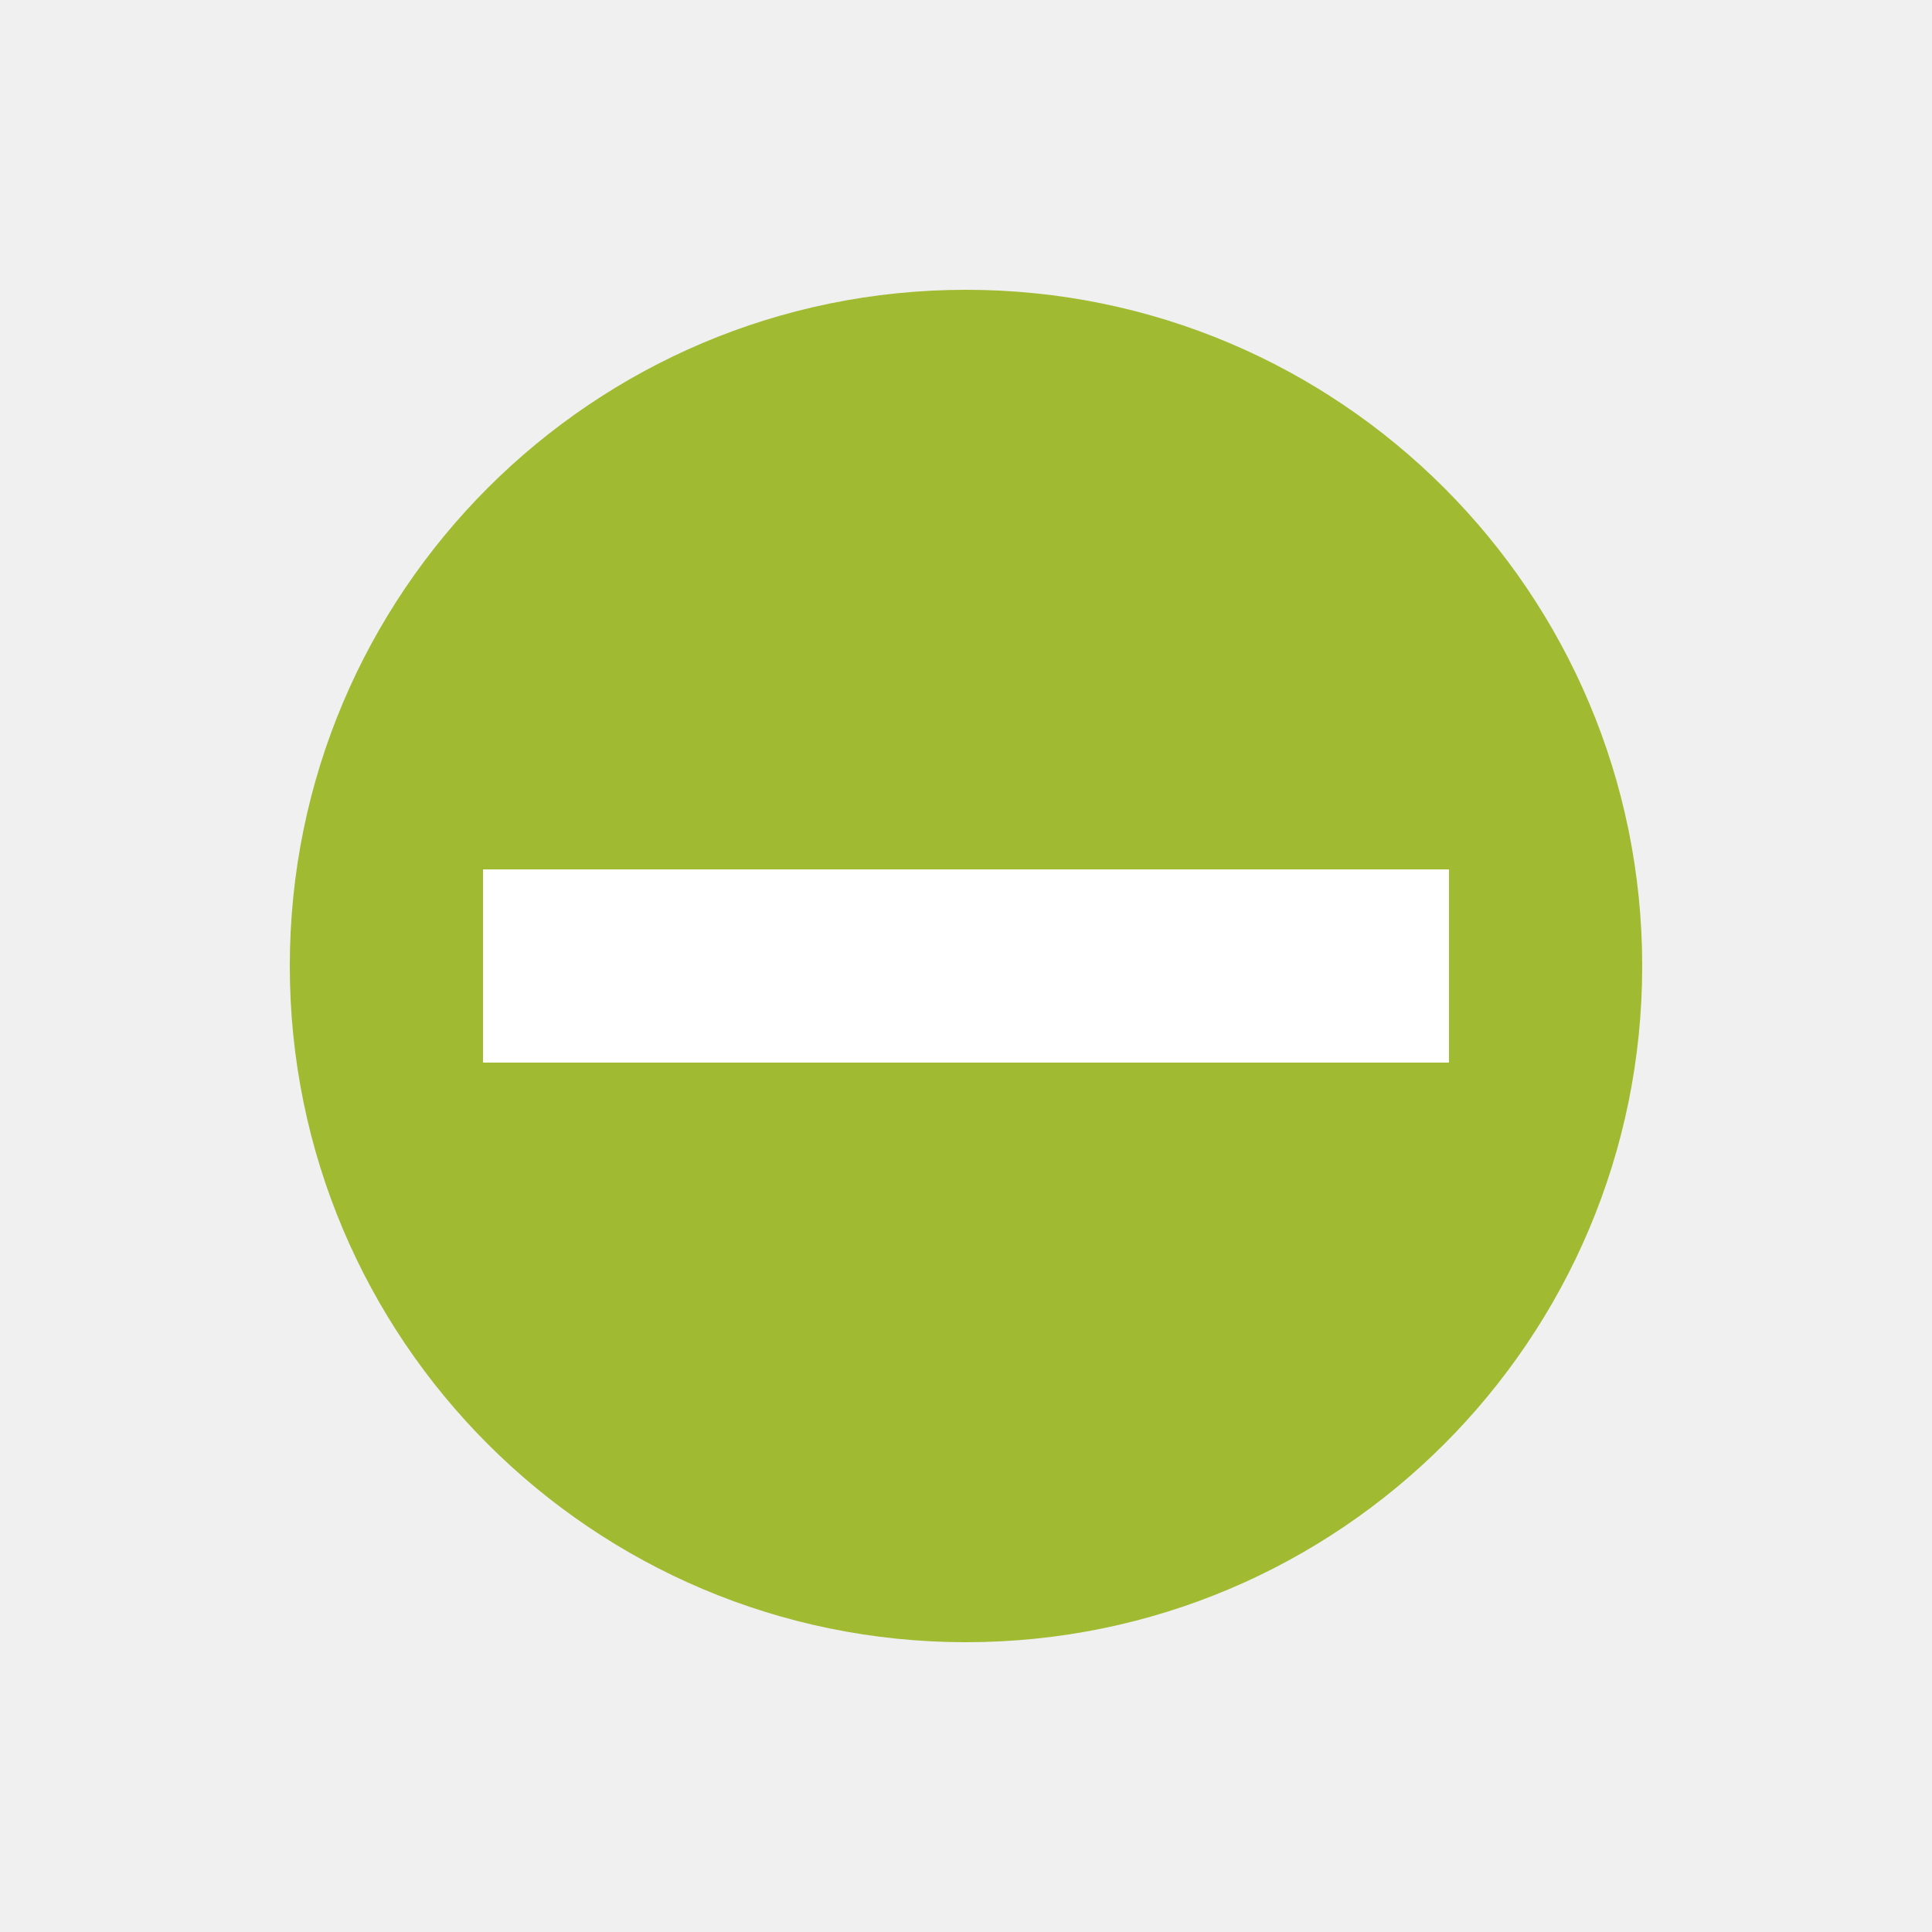
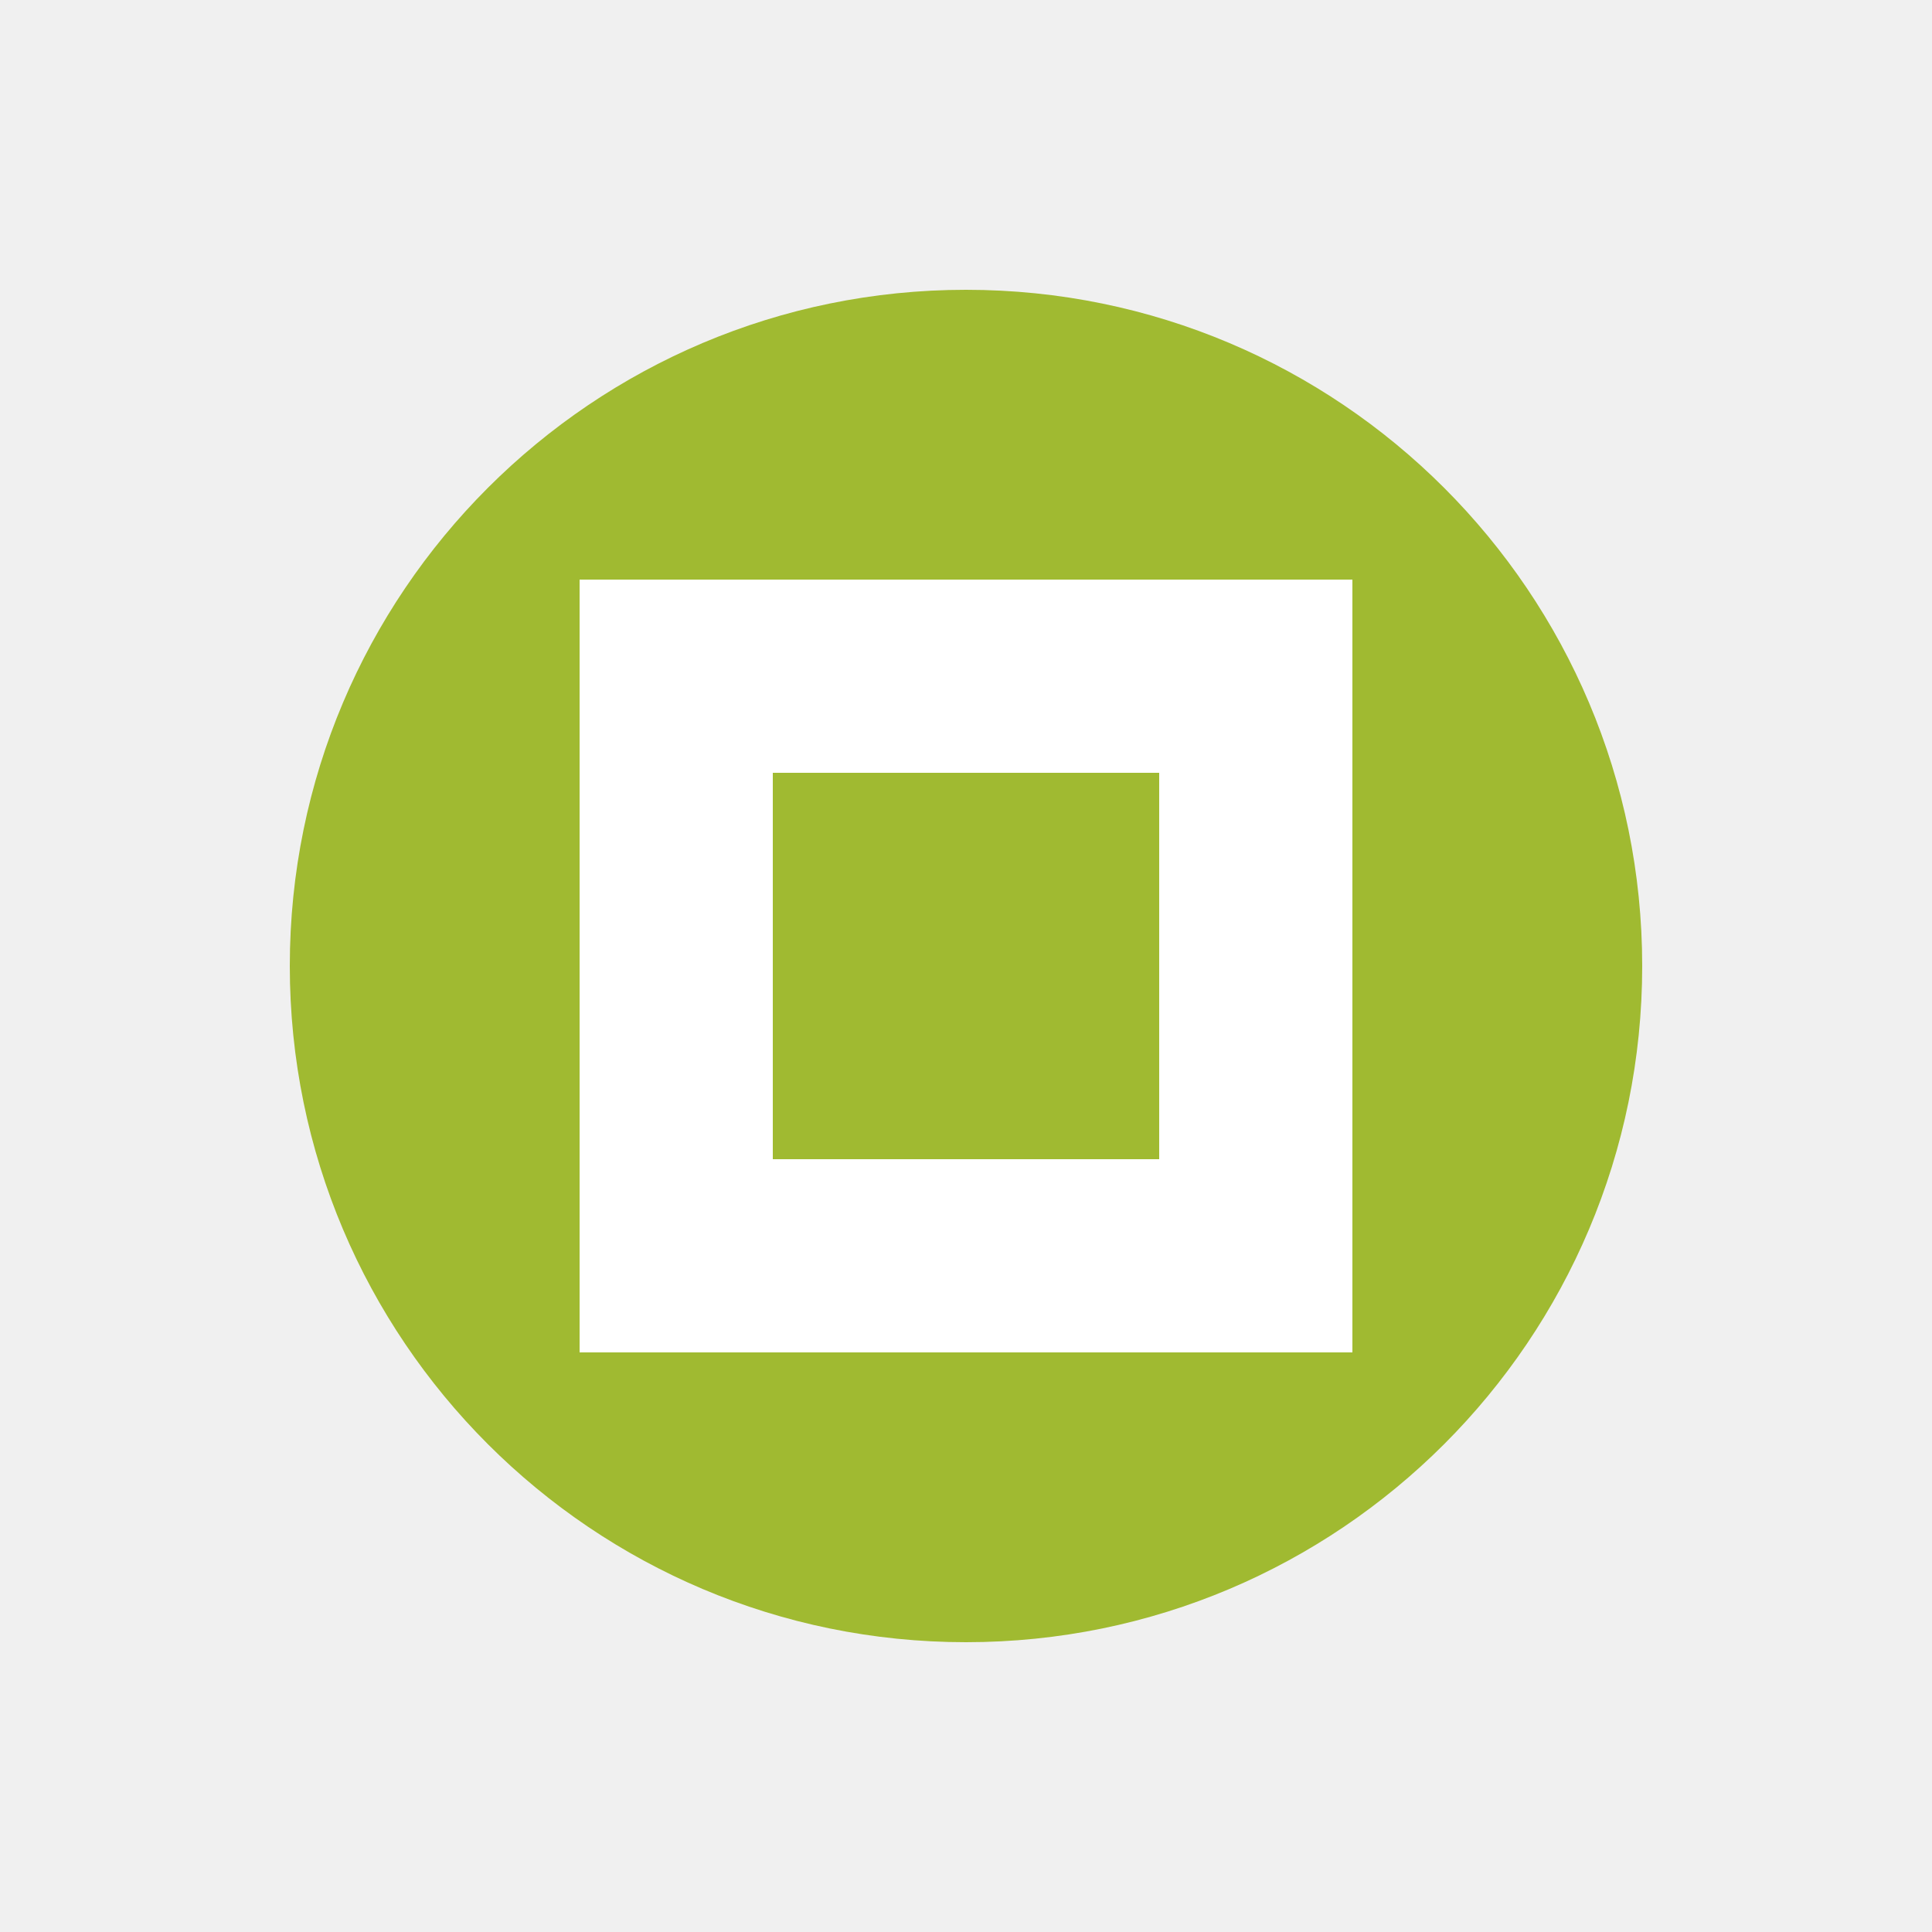
<svg xmlns="http://www.w3.org/2000/svg" version="1.1" id="图层_1" x="0px" y="0px" width="20px" height="20px" viewBox="0 0 20 20" enable-background="new 0 0 20 20" xml:space="preserve">
-   <circle fill="#A0BA31" cx="10" cy="10" r="7" />
+   <circle fill="#AFD362" cx="-31.125" cy="125.375" r="7" />
  <g>
-     <line fill="none" stroke="#FFFFFF" stroke-width="2" stroke-miterlimit="10" x1="5" y1="10" x2="15" y2="10" />
-     <path fill="none" stroke="#FFFFFF" stroke-width="2" stroke-miterlimit="10" d="M10,5" />
-     <path fill="none" stroke="#FFFFFF" stroke-width="2" stroke-miterlimit="10" d="M10,15" />
+     <line fill="none" stroke="#FFFFFF" stroke-width="2" stroke-miterlimit="10" x1="-36.125" y1="125.375" x2="-26.125" y2="125.375" />
+     <path fill="none" stroke="#FFFFFF" stroke-width="2" stroke-miterlimit="10" d="M-31.125,120.375" />
+     <path fill="none" stroke="#FFFFFF" stroke-width="2" stroke-miterlimit="10" d="M-31.125,130.375" />
  </g>
-   <circle fill="#AFD362" cx="-7" cy="-15.375" r="7" />
+   <circle fill="#AFD362" cx="-17.125" cy="126" r="7" />
  <g>
-     <line fill="none" stroke="#FFFFFF" stroke-width="2" stroke-miterlimit="10" x1="-12" y1="-15.375" x2="-2" y2="-15.375" />
-     <path fill="none" stroke="#FFFFFF" stroke-width="2" stroke-miterlimit="10" d="M-7-20.375" />
-     <path fill="none" stroke="#FFFFFF" stroke-width="2" stroke-miterlimit="10" d="M-7-10.375" />
+     <line fill="none" stroke="#FFFFFF" stroke-width="2" stroke-miterlimit="10" x1="-22.125" y1="126" x2="-12.125" y2="126" />
+     <line fill="none" stroke="#FFFFFF" stroke-width="2" stroke-miterlimit="10" x1="-17.125" y1="131" x2="-17.125" y2="121" />
  </g>
-   <circle fill="#AFD362" cx="7" cy="-14.75" r="7" />
+   <circle fill="#E8D24F" cx="-3.125" cy="125.375" r="7" />
+   <circle fill="#DBE27F" cx="18.702" cy="125.062" r="7" />
+   <circle fill="#DBE27F" cx="32.702" cy="125.688" r="7" />
+   <circle fill="#DBE27F" cx="46.702" cy="125.062" r="7" />
  <g>
-     <line fill="none" stroke="#FFFFFF" stroke-width="2" stroke-miterlimit="10" x1="2" y1="-14.75" x2="12" y2="-14.75" />
-     <line fill="none" stroke="#FFFFFF" stroke-width="2" stroke-miterlimit="10" x1="7" y1="-9.75" x2="7" y2="-19.75" />
+     <line fill="none" stroke="#FFFFFF" stroke-width="2" stroke-miterlimit="10" x1="-6.661" y1="128.911" x2="0.411" y2="121.839" />
+     <line fill="none" stroke="#FFFFFF" stroke-width="2" stroke-miterlimit="10" x1="0.411" y1="128.911" x2="-6.661" y2="121.839" />
  </g>
-   <circle fill="#E8D24F" cx="21" cy="-15.375" r="7" />
-   <circle fill="#DBE27F" cx="42.827" cy="-15.688" r="7" />
-   <circle fill="#DBE27F" cx="56.827" cy="-15.062" r="7" />
-   <circle fill="#DBE27F" cx="70.827" cy="-15.688" r="7" />
+   <circle fill="#A0BA31" cx="-31.75" cy="109.875" r="7" />
  <g>
-     <line fill="none" stroke="#FFFFFF" stroke-width="2" stroke-miterlimit="10" x1="17.464" y1="-11.839" x2="24.536" y2="-18.911" />
-     <line fill="none" stroke="#FFFFFF" stroke-width="2" stroke-miterlimit="10" x1="24.536" y1="-11.839" x2="17.464" y2="-18.911" />
+     <line fill="none" stroke="#FFFFFF" stroke-width="2" stroke-miterlimit="10" x1="-36.75" y1="109.875" x2="-26.75" y2="109.875" />
+     <path fill="none" stroke="#FFFFFF" stroke-width="2" stroke-miterlimit="10" d="M-31.75,104.875" />
+     <path fill="none" stroke="#FFFFFF" stroke-width="2" stroke-miterlimit="10" d="M-31.75,114.875" />
  </g>
-   <circle fill="#A0BA31" cx="-7.625" cy="-30.875" r="7" />
+   <circle fill="#A0BA31" cx="-17.75" cy="110.5" r="7" />
  <g>
-     <line fill="none" stroke="#FFFFFF" stroke-width="2" stroke-miterlimit="10" x1="-12.625" y1="-30.875" x2="-2.625" y2="-30.875" />
-     <path fill="none" stroke="#FFFFFF" stroke-width="2" stroke-miterlimit="10" d="M-7.625-35.875" />
-     <path fill="none" stroke="#FFFFFF" stroke-width="2" stroke-miterlimit="10" d="M-7.625-25.875" />
+     <line fill="none" stroke="#FFFFFF" stroke-width="2" stroke-miterlimit="10" x1="-22.75" y1="110.5" x2="-12.75" y2="110.5" />
+     <line fill="none" stroke="#FFFFFF" stroke-width="2" stroke-miterlimit="10" x1="-17.75" y1="115.5" x2="-17.75" y2="105.5" />
  </g>
-   <circle fill="#A0BA31" cx="6.375" cy="-30.25" r="7" />
+   <circle fill="#A0BA31" cx="-19.75" cy="84" r="7" />
+   <circle fill="#DD9F33" cx="-3.75" cy="109.875" r="7" />
  <g>
-     <line fill="none" stroke="#FFFFFF" stroke-width="2" stroke-miterlimit="10" x1="1.375" y1="-30.25" x2="11.375" y2="-30.25" />
-     <line fill="none" stroke="#FFFFFF" stroke-width="2" stroke-miterlimit="10" x1="6.375" y1="-25.25" x2="6.375" y2="-35.25" />
+     <line fill="none" stroke="#FFFFFF" stroke-width="2" stroke-miterlimit="10" x1="-7.286" y1="113.411" x2="-0.214" y2="106.339" />
+     <line fill="none" stroke="#FFFFFF" stroke-width="2" stroke-miterlimit="10" x1="-0.214" y1="113.411" x2="-7.286" y2="106.339" />
  </g>
-   <circle fill="#DD9F33" cx="20.375" cy="-30.875" r="7" />
+   <rect x="-22.75" y="81" fill="none" stroke="#FFFFFF" stroke-width="2" stroke-miterlimit="10" width="6" height="6" />
  <g>
-     <line fill="none" stroke="#FFFFFF" stroke-width="2" stroke-miterlimit="10" x1="16.839" y1="-27.339" x2="23.911" y2="-34.411" />
-     <line fill="none" stroke="#FFFFFF" stroke-width="2" stroke-miterlimit="10" x1="23.911" y1="-27.339" x2="16.839" y2="-34.411" />
+     <circle fill="#A0BA31" cx="10" cy="10" r="7" />
+     <rect x="7" y="7" fill="none" stroke="#FFFFFF" stroke-width="2" stroke-miterlimit="10" width="6" height="6" />
+   </g>
+   <g>
+     <circle fill="#AFD362" cx="10" cy="91" r="7" />
+     <rect x="7" y="88" fill="none" stroke="#FFFFFF" stroke-width="2" stroke-miterlimit="10" width="6" height="6" />
  </g>
</svg>
